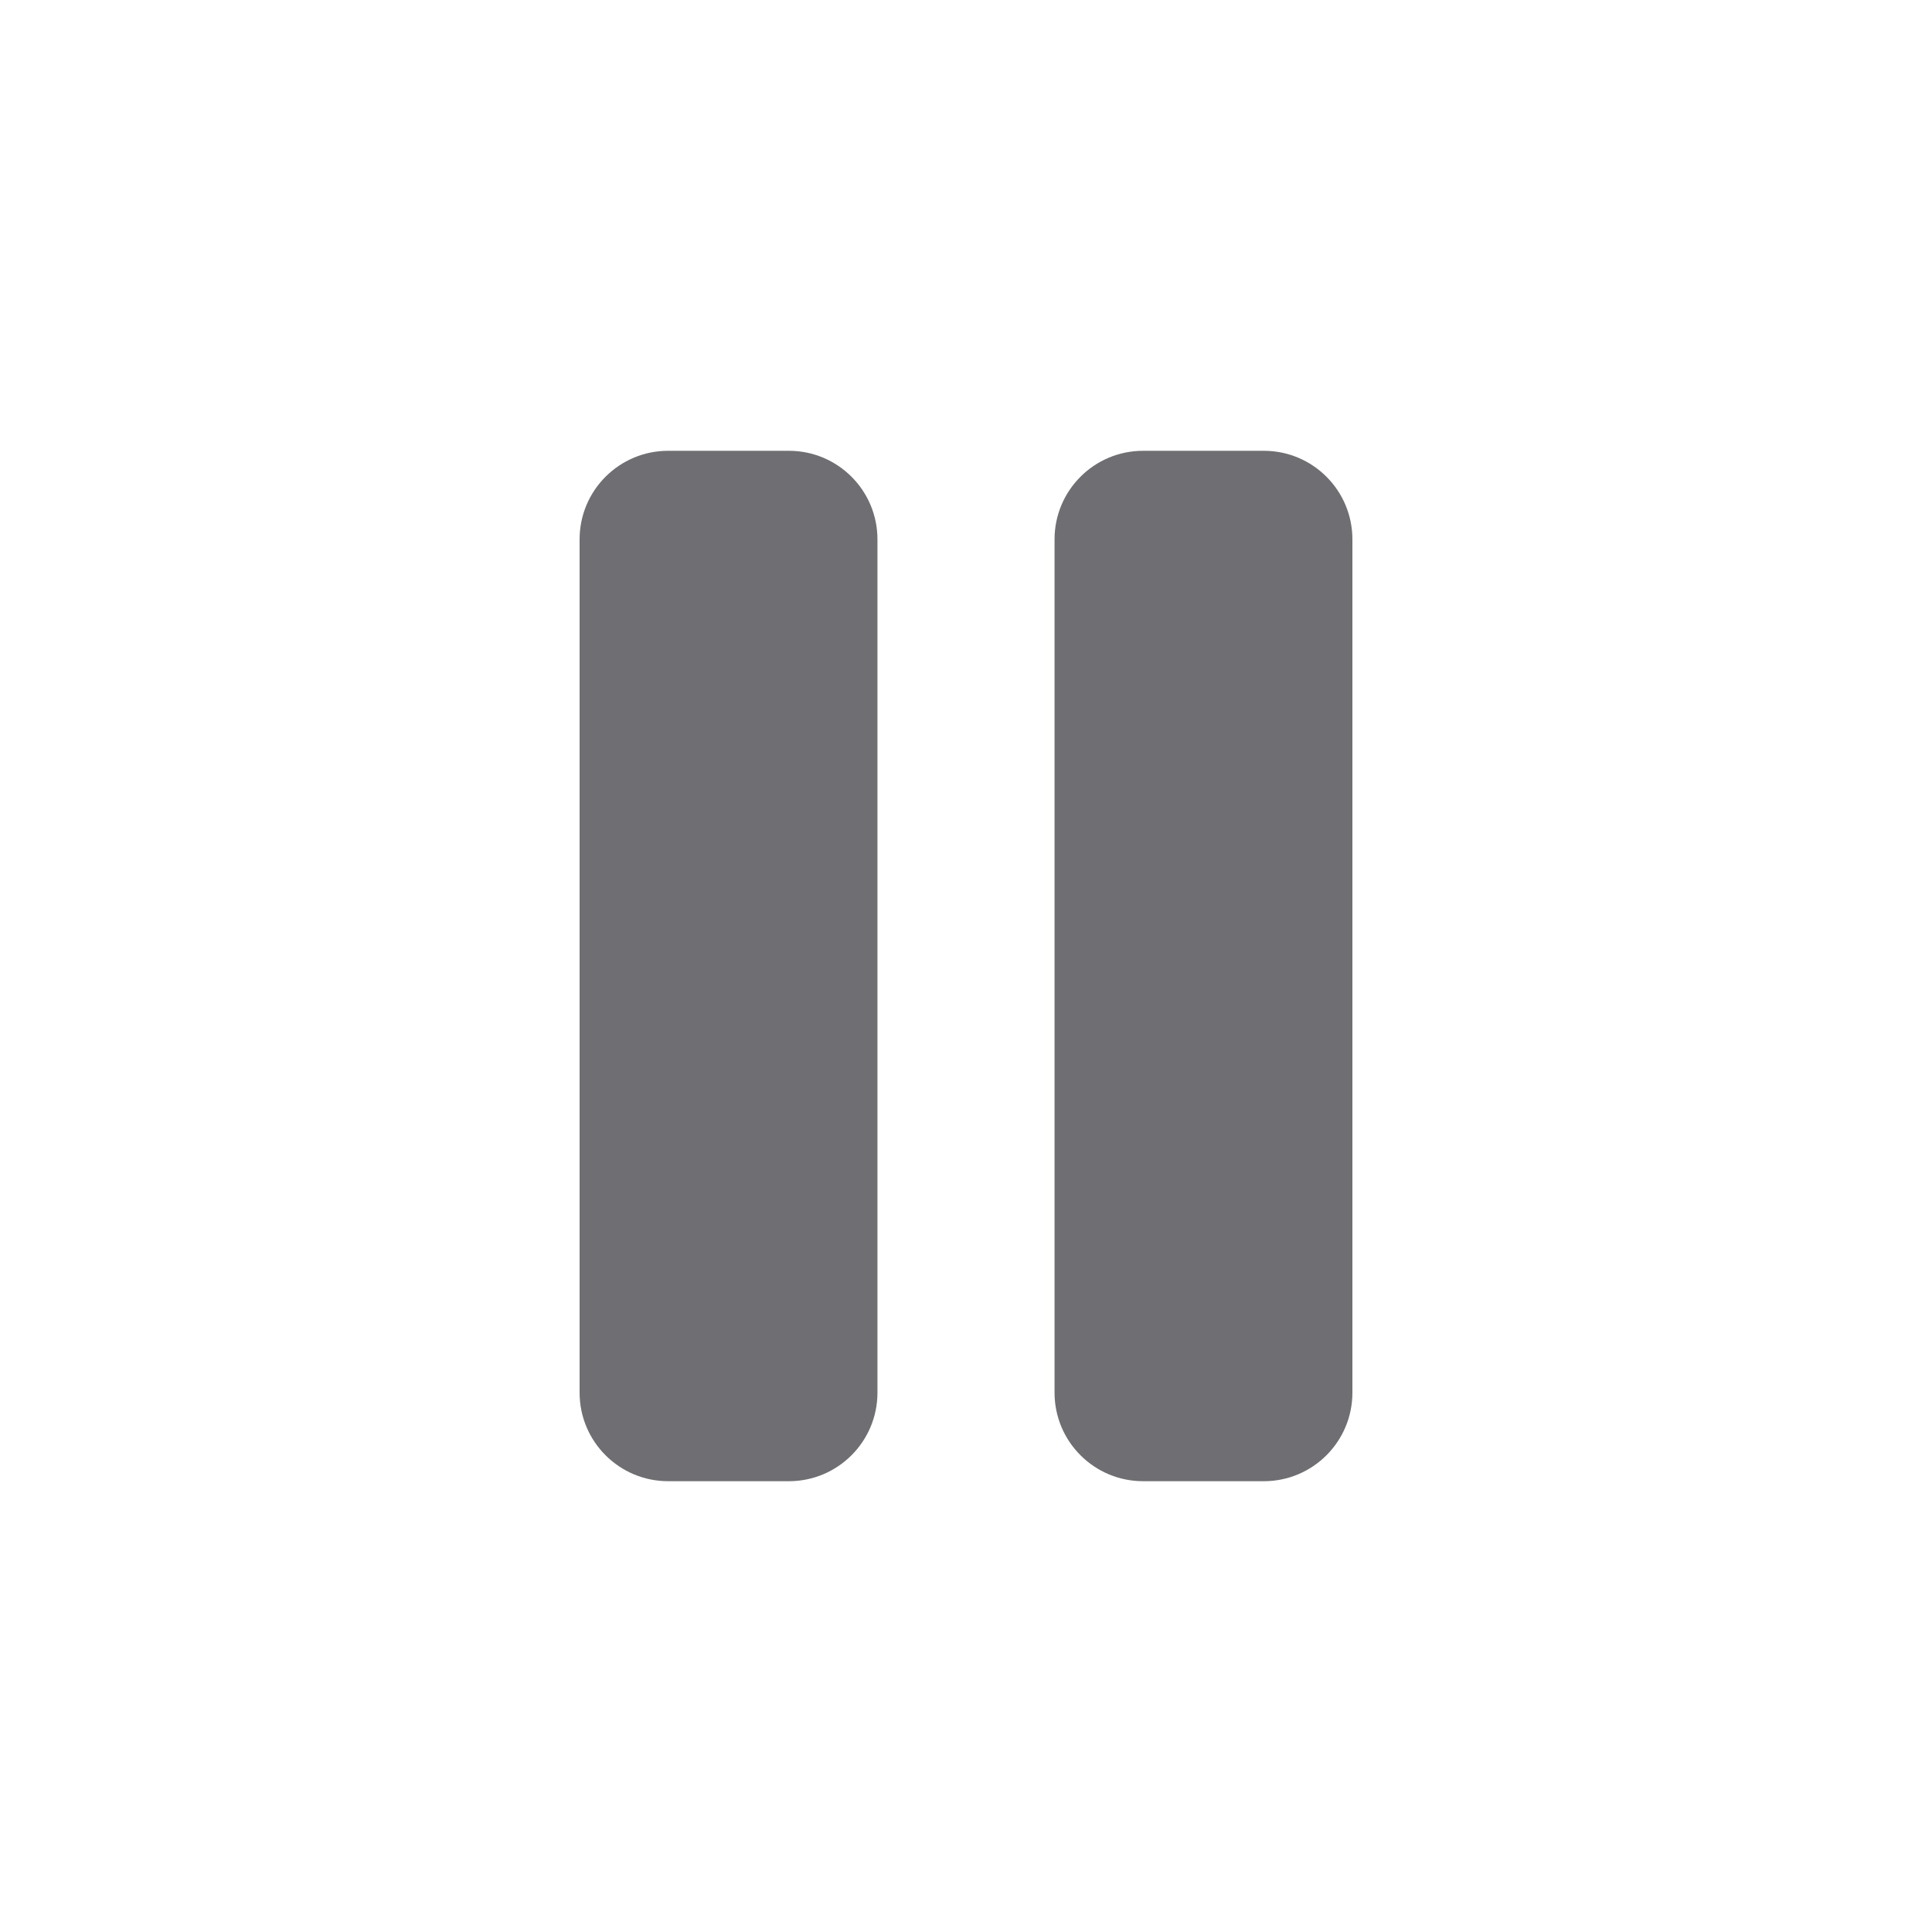
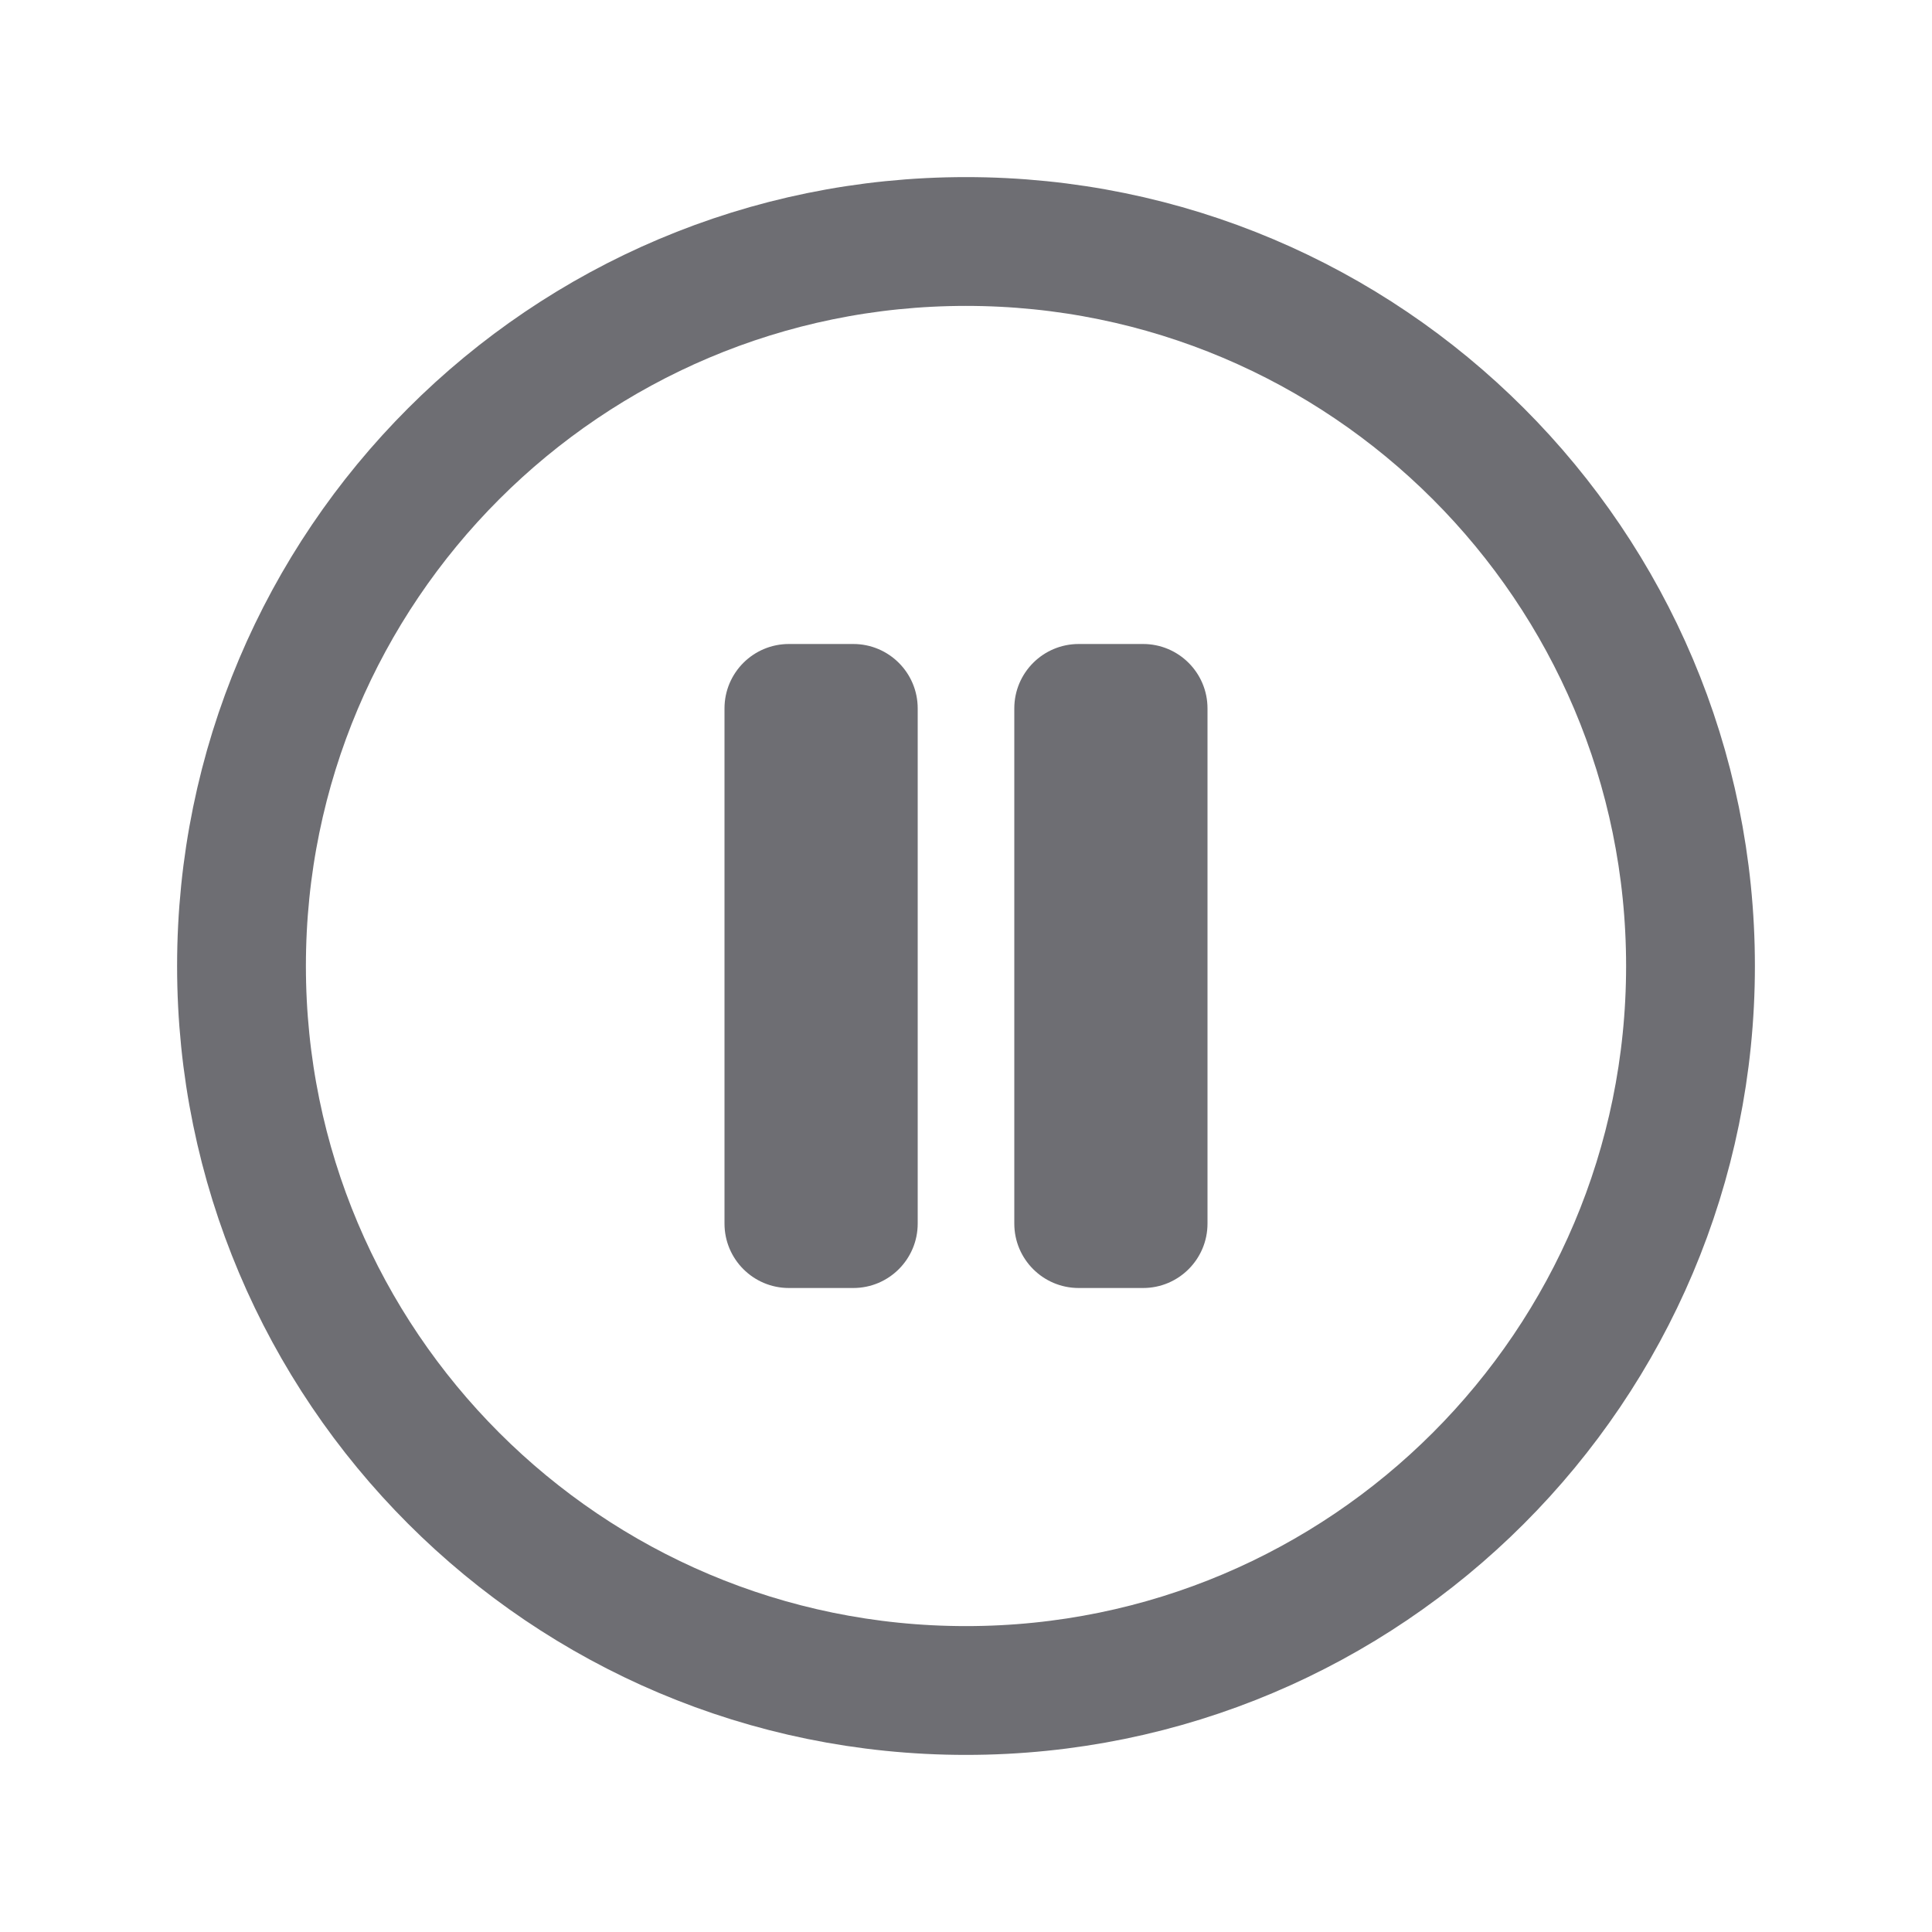
<svg xmlns="http://www.w3.org/2000/svg" viewBox="0 0 24 24" fill="none" stroke="#6E6E73" stroke-width="1.6" stroke-linecap="round" stroke-linejoin="round">
-   <rect x="7.2" y="5.6" width="3.7" height="12.8" rx="1.1" fill="#6E6E73" stroke="none" />
-   <rect x="13.1" y="5.6" width="3.7" height="12.8" rx="1.1" fill="#6E6E73" stroke="none" />
+   <circle cx="12" cy="12" r="9" />
+   <rect x="9" y="8" width="2.4" height="8" rx="0.8" fill="#6E6E73" stroke="none" />
+   <rect x="12.6" y="8" width="2.4" height="8" rx="0.8" fill="#6E6E73" stroke="none" />
</svg>
